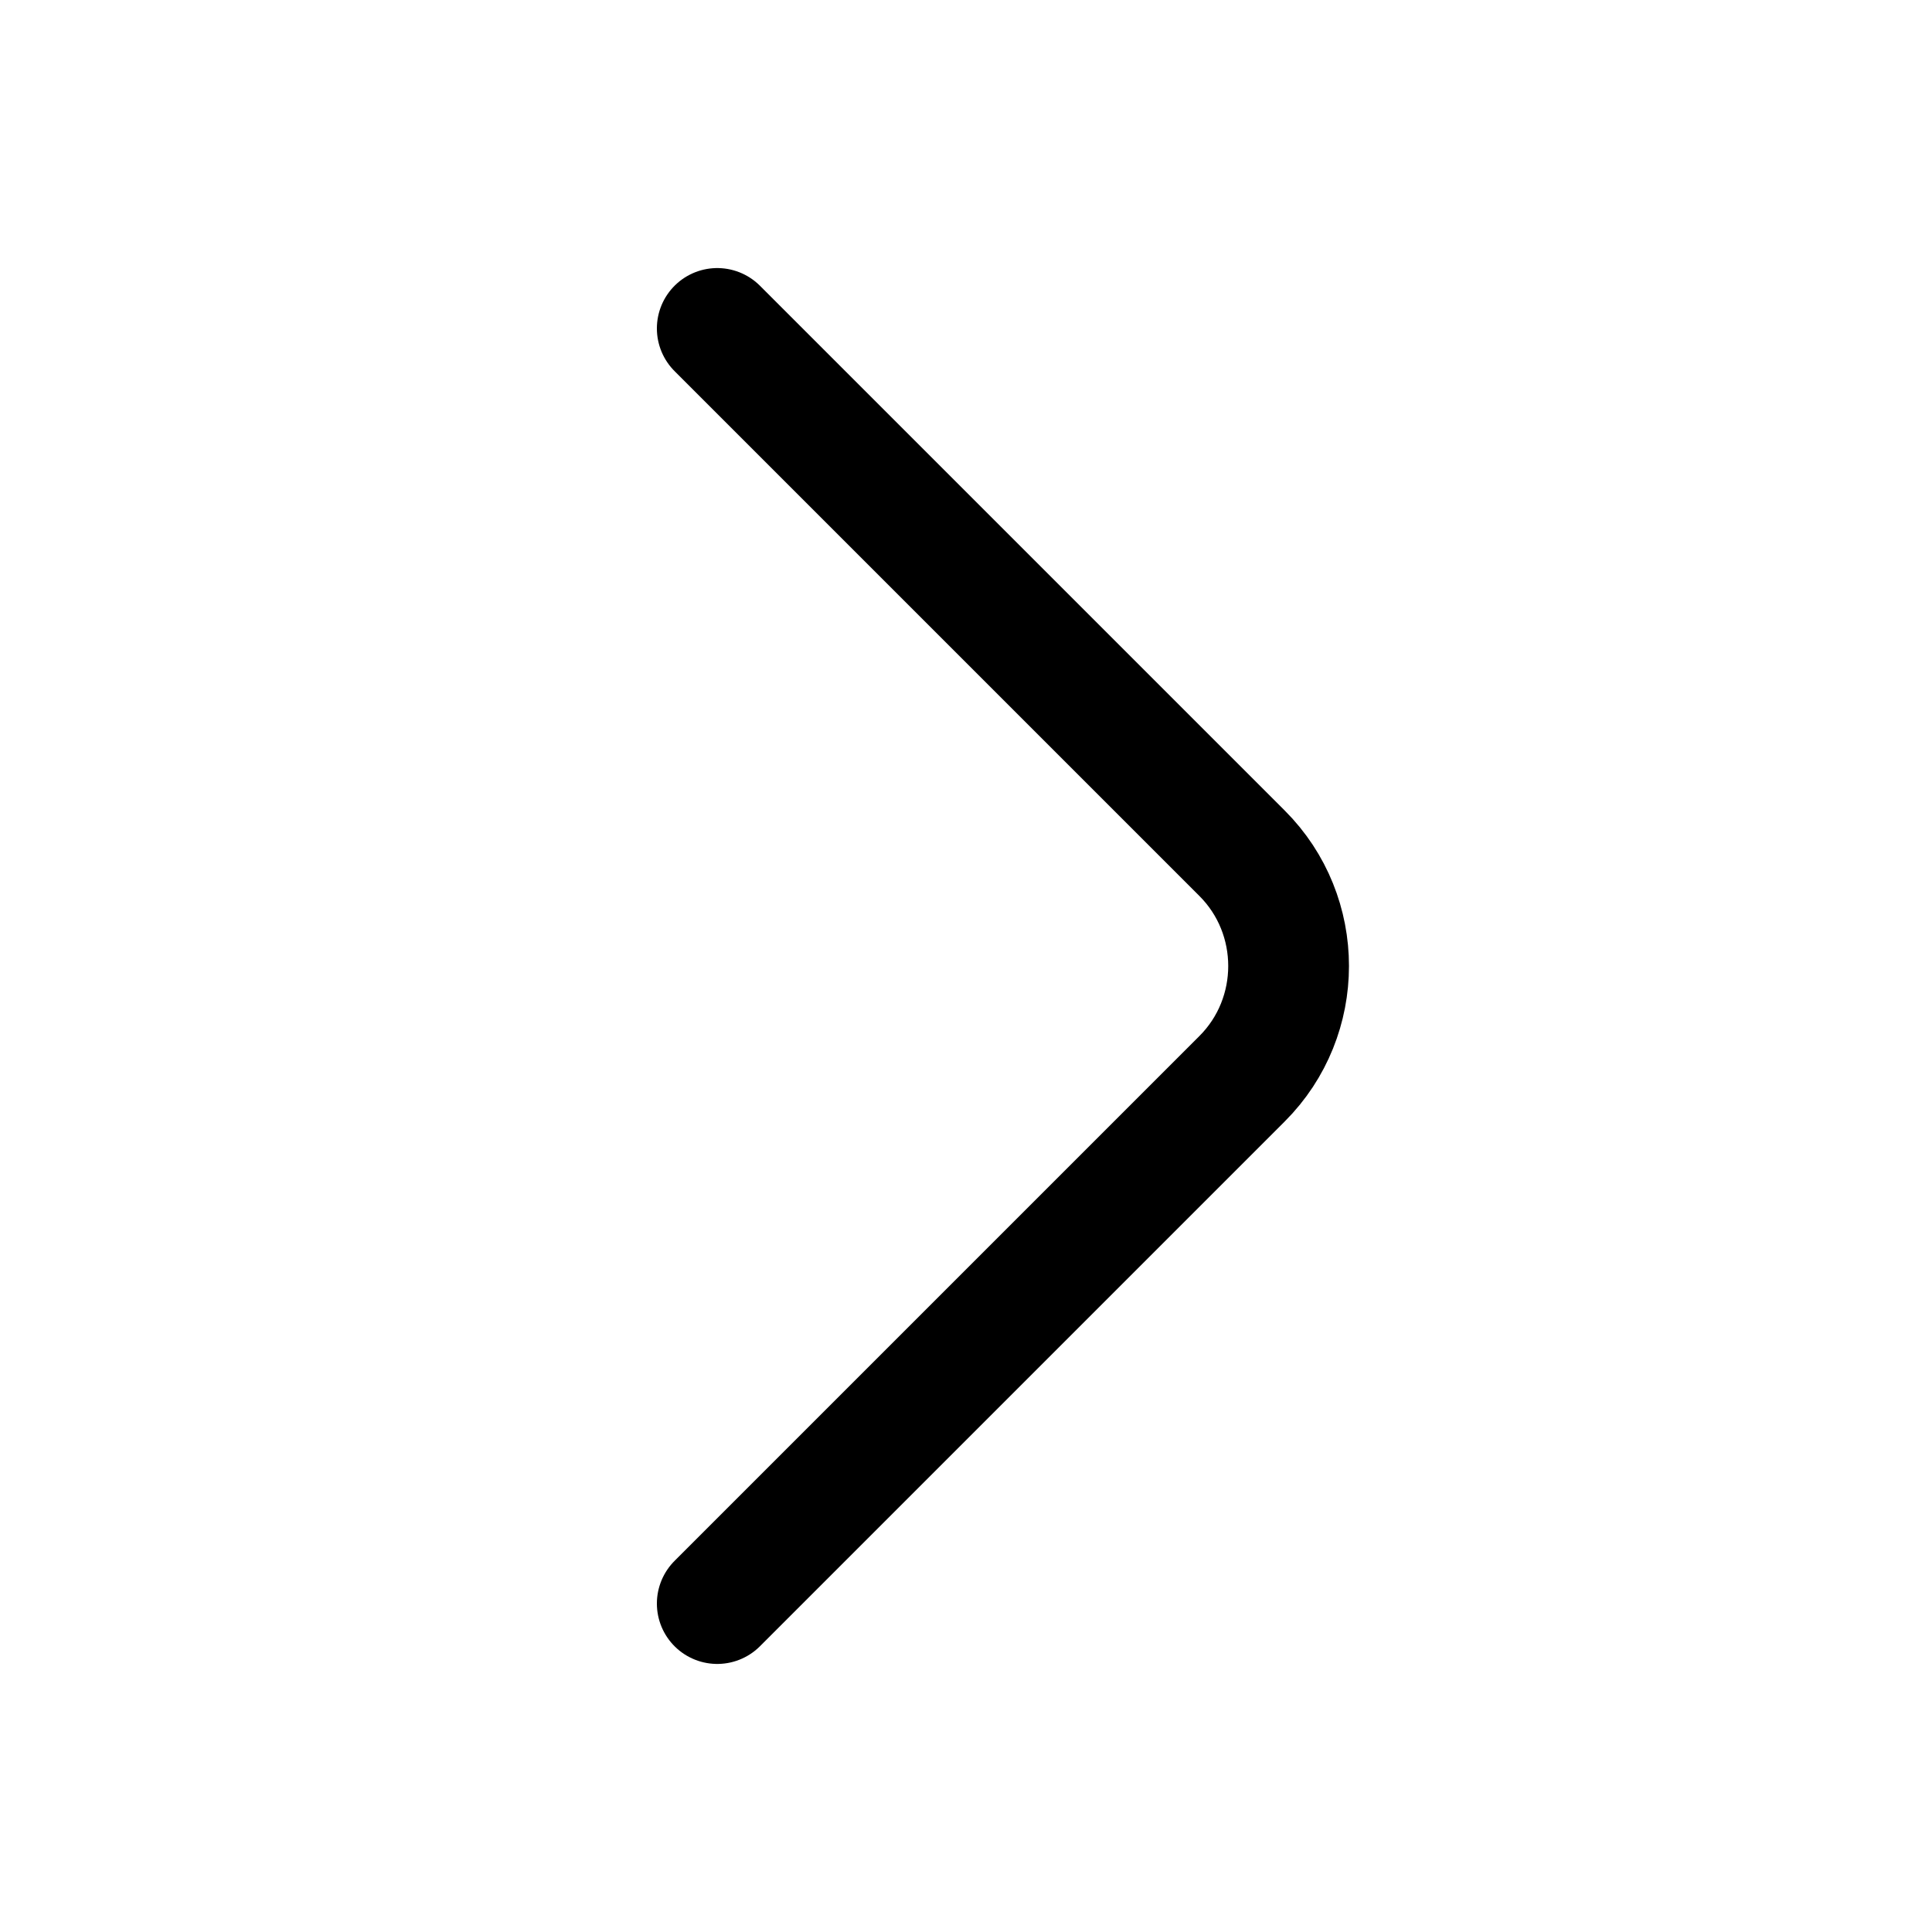
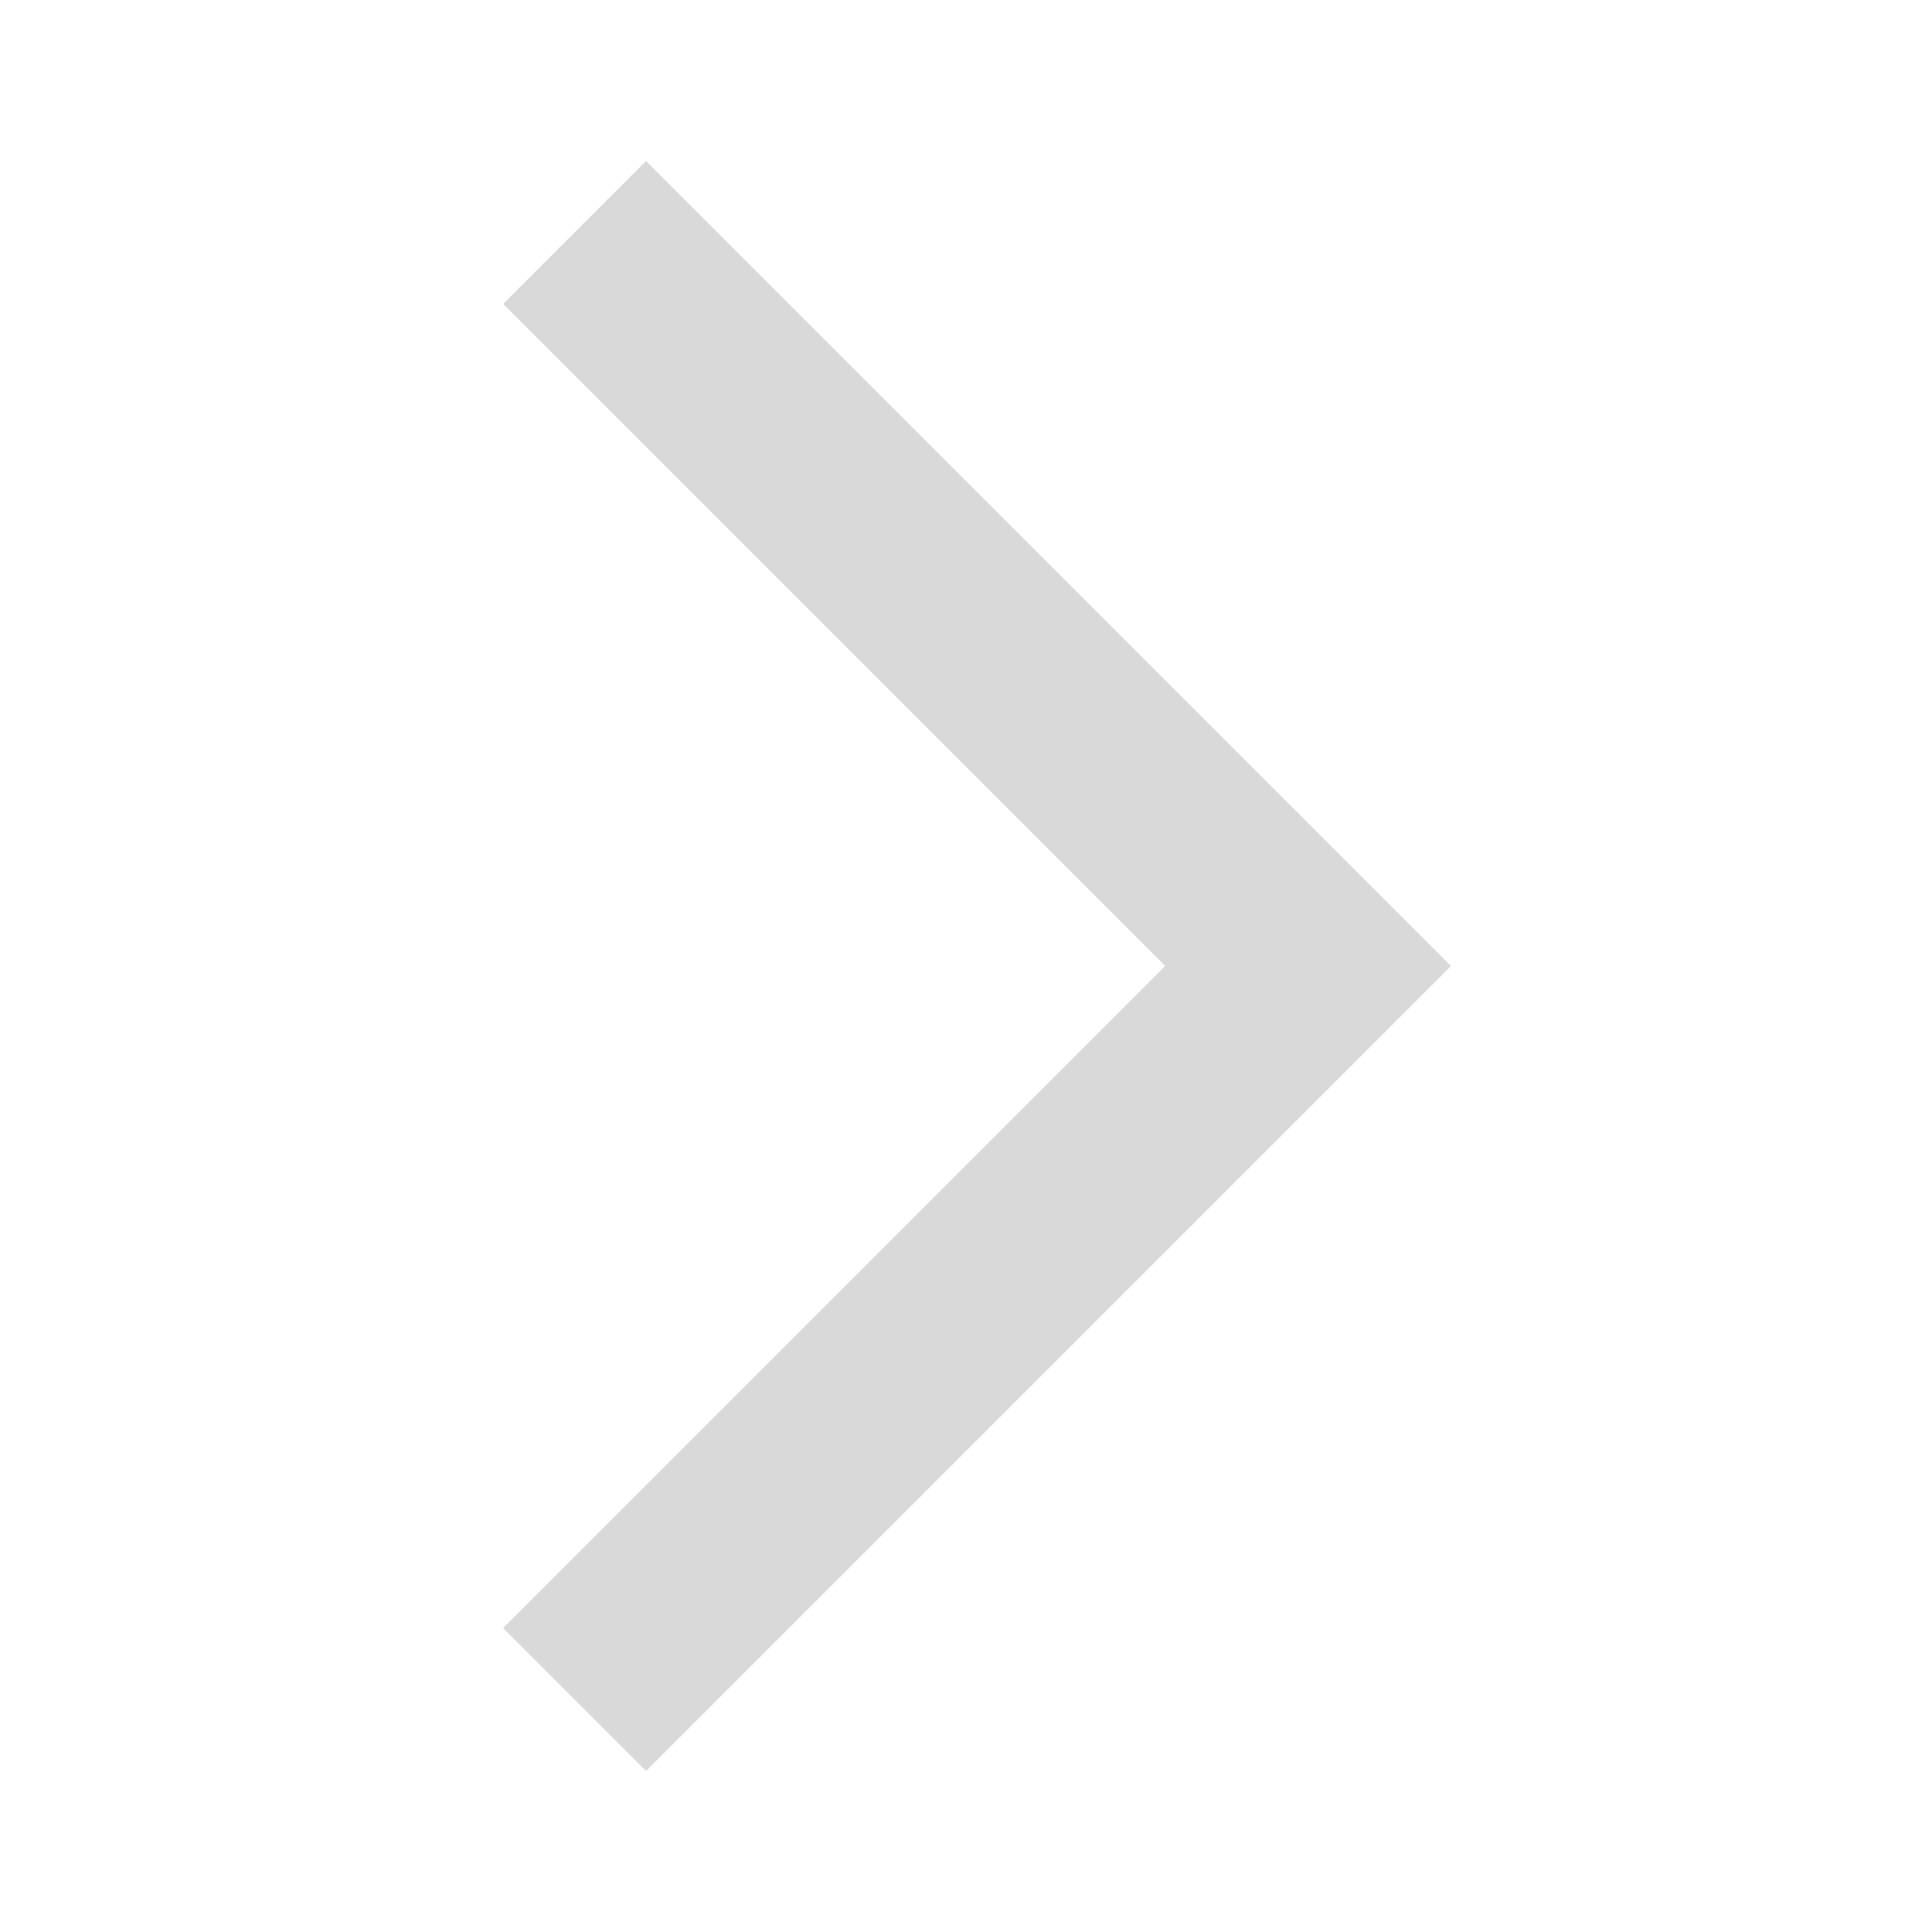
<svg xmlns="http://www.w3.org/2000/svg" width="24" height="24" viewBox="0 0 24 24" fill="none">
-   <path d="M8.91 19.92L15.43 13.4C16.2 12.63 16.2 11.37 15.43 10.6L8.91 4.08" stroke="black" stroke-width="1.5" stroke-miterlimit="10" stroke-linecap="round" stroke-linejoin="round" />
+   <path d="M8.025 22L6.25 20.225L14.475 12L6.25 3.775L8.025 2L18.025 12L8.025 22Z" fill="#D9D9D9" />
</svg>
